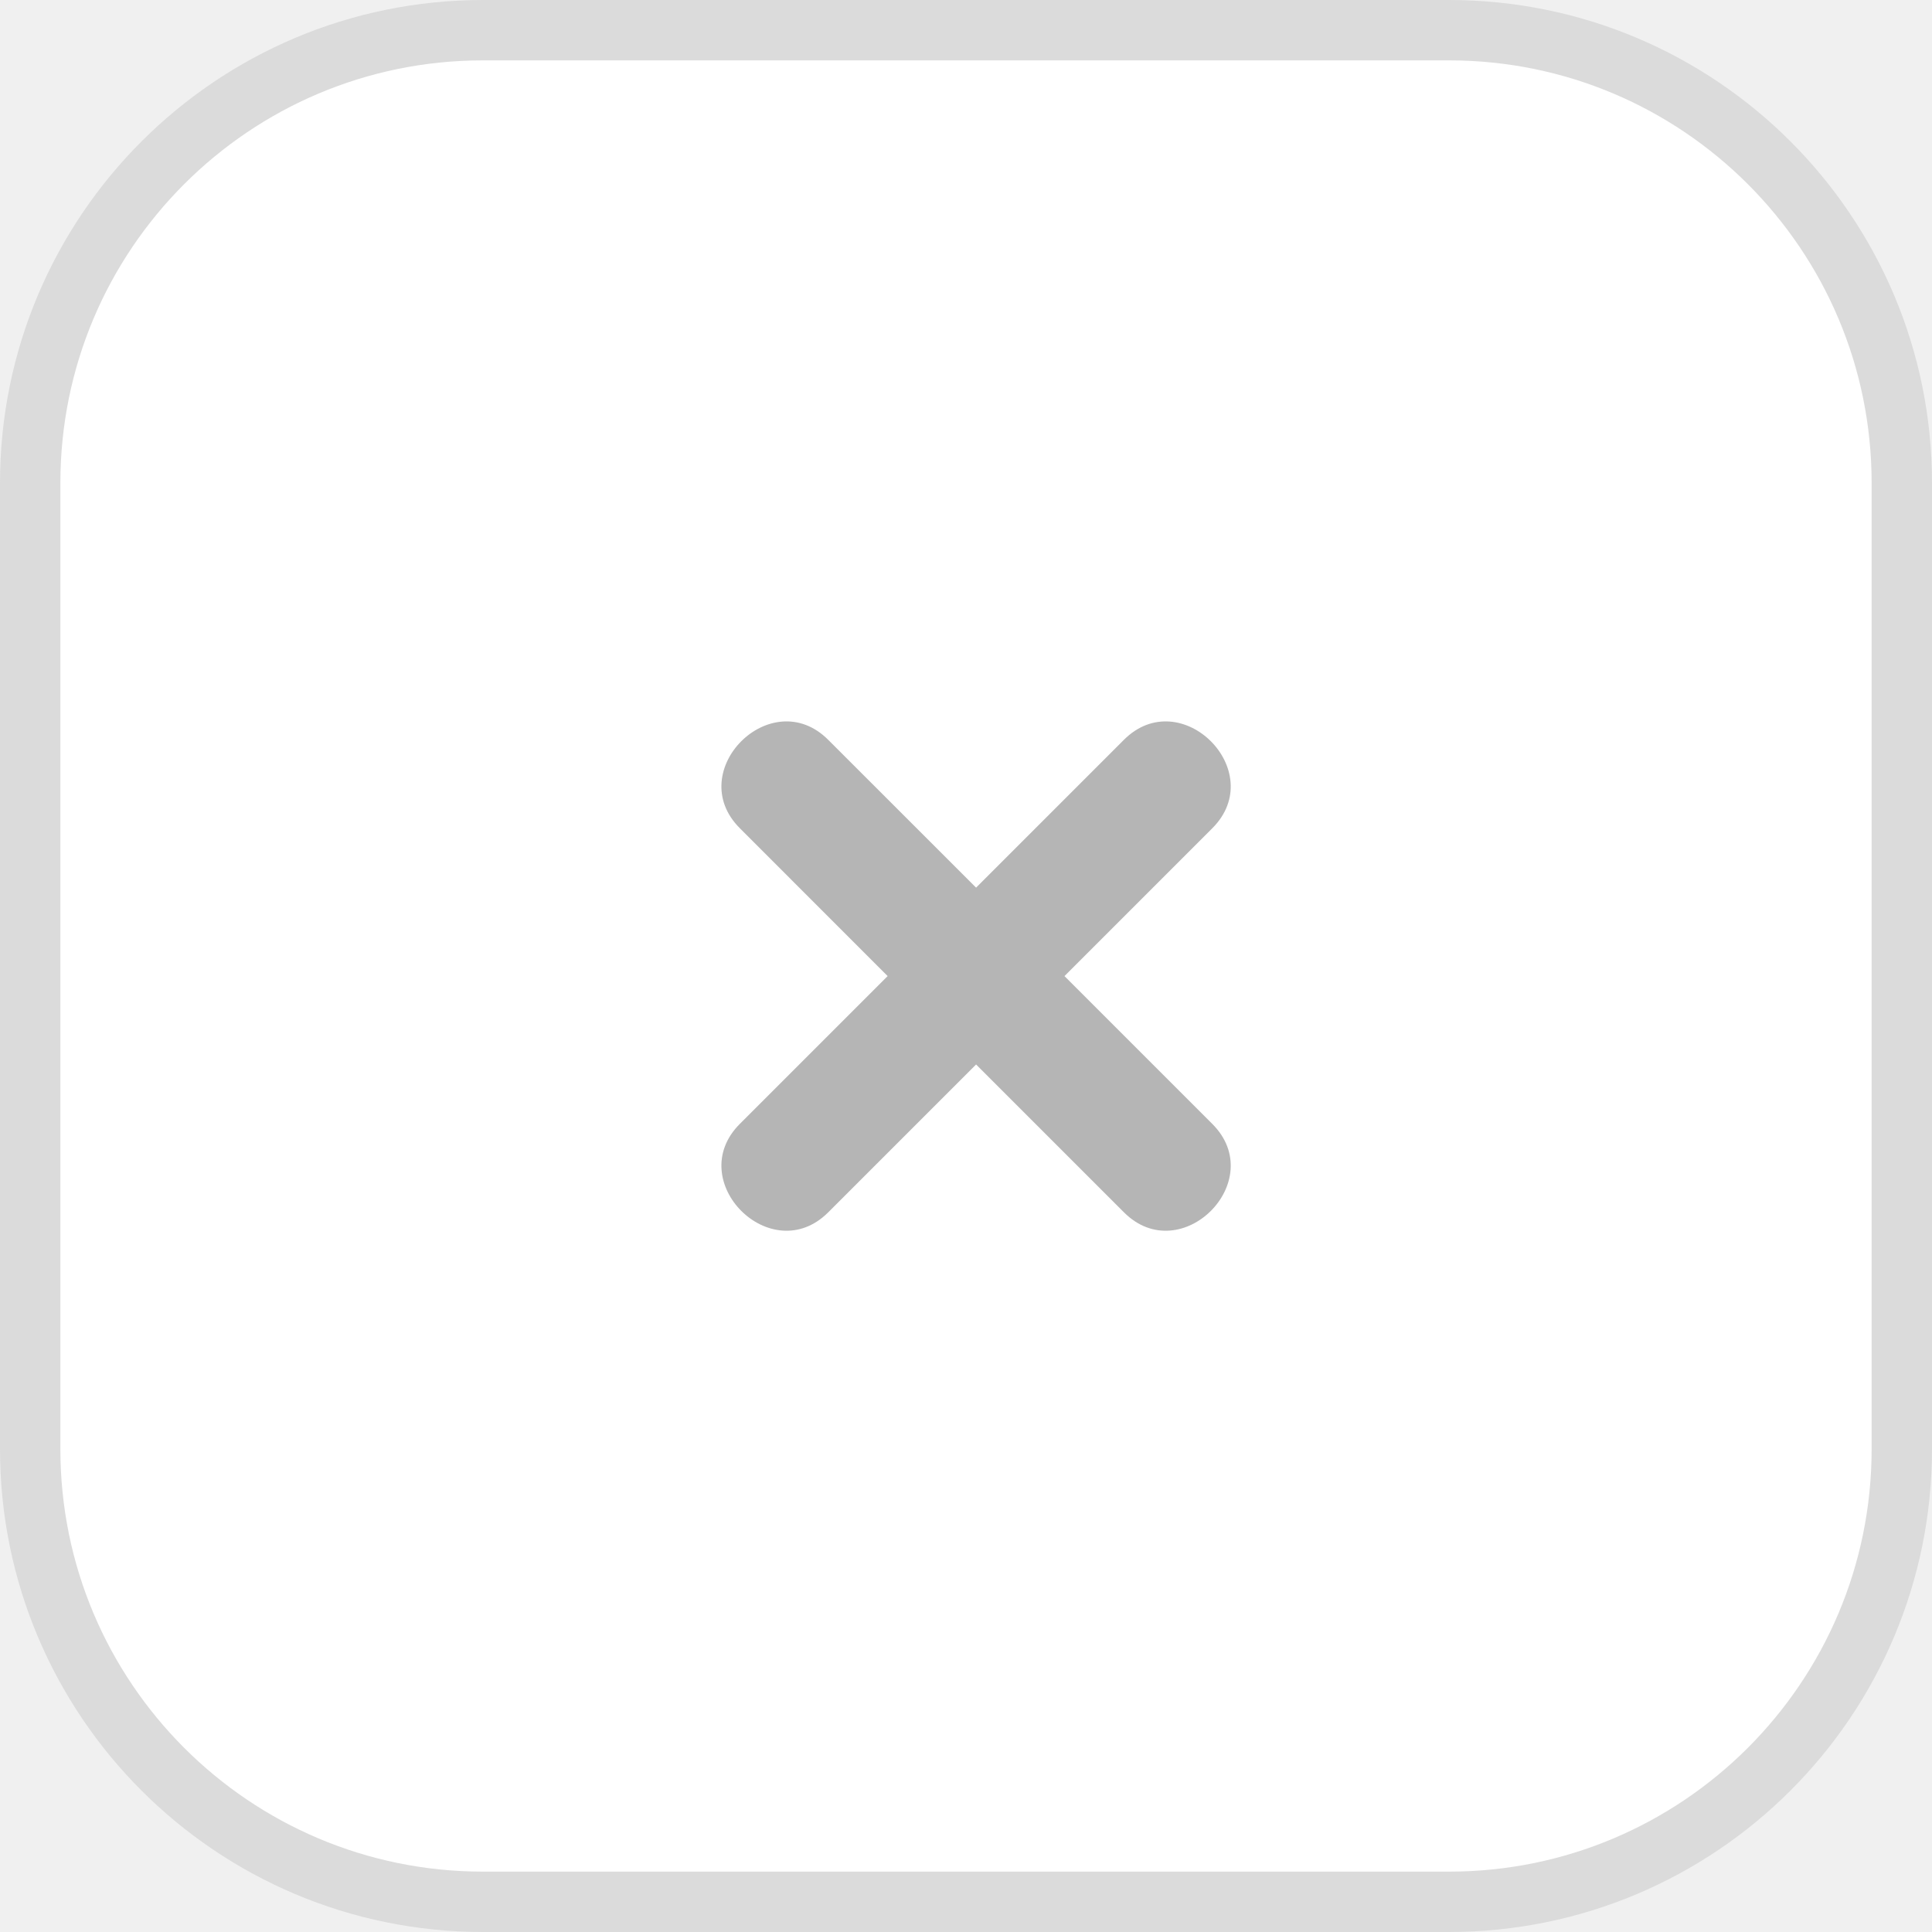
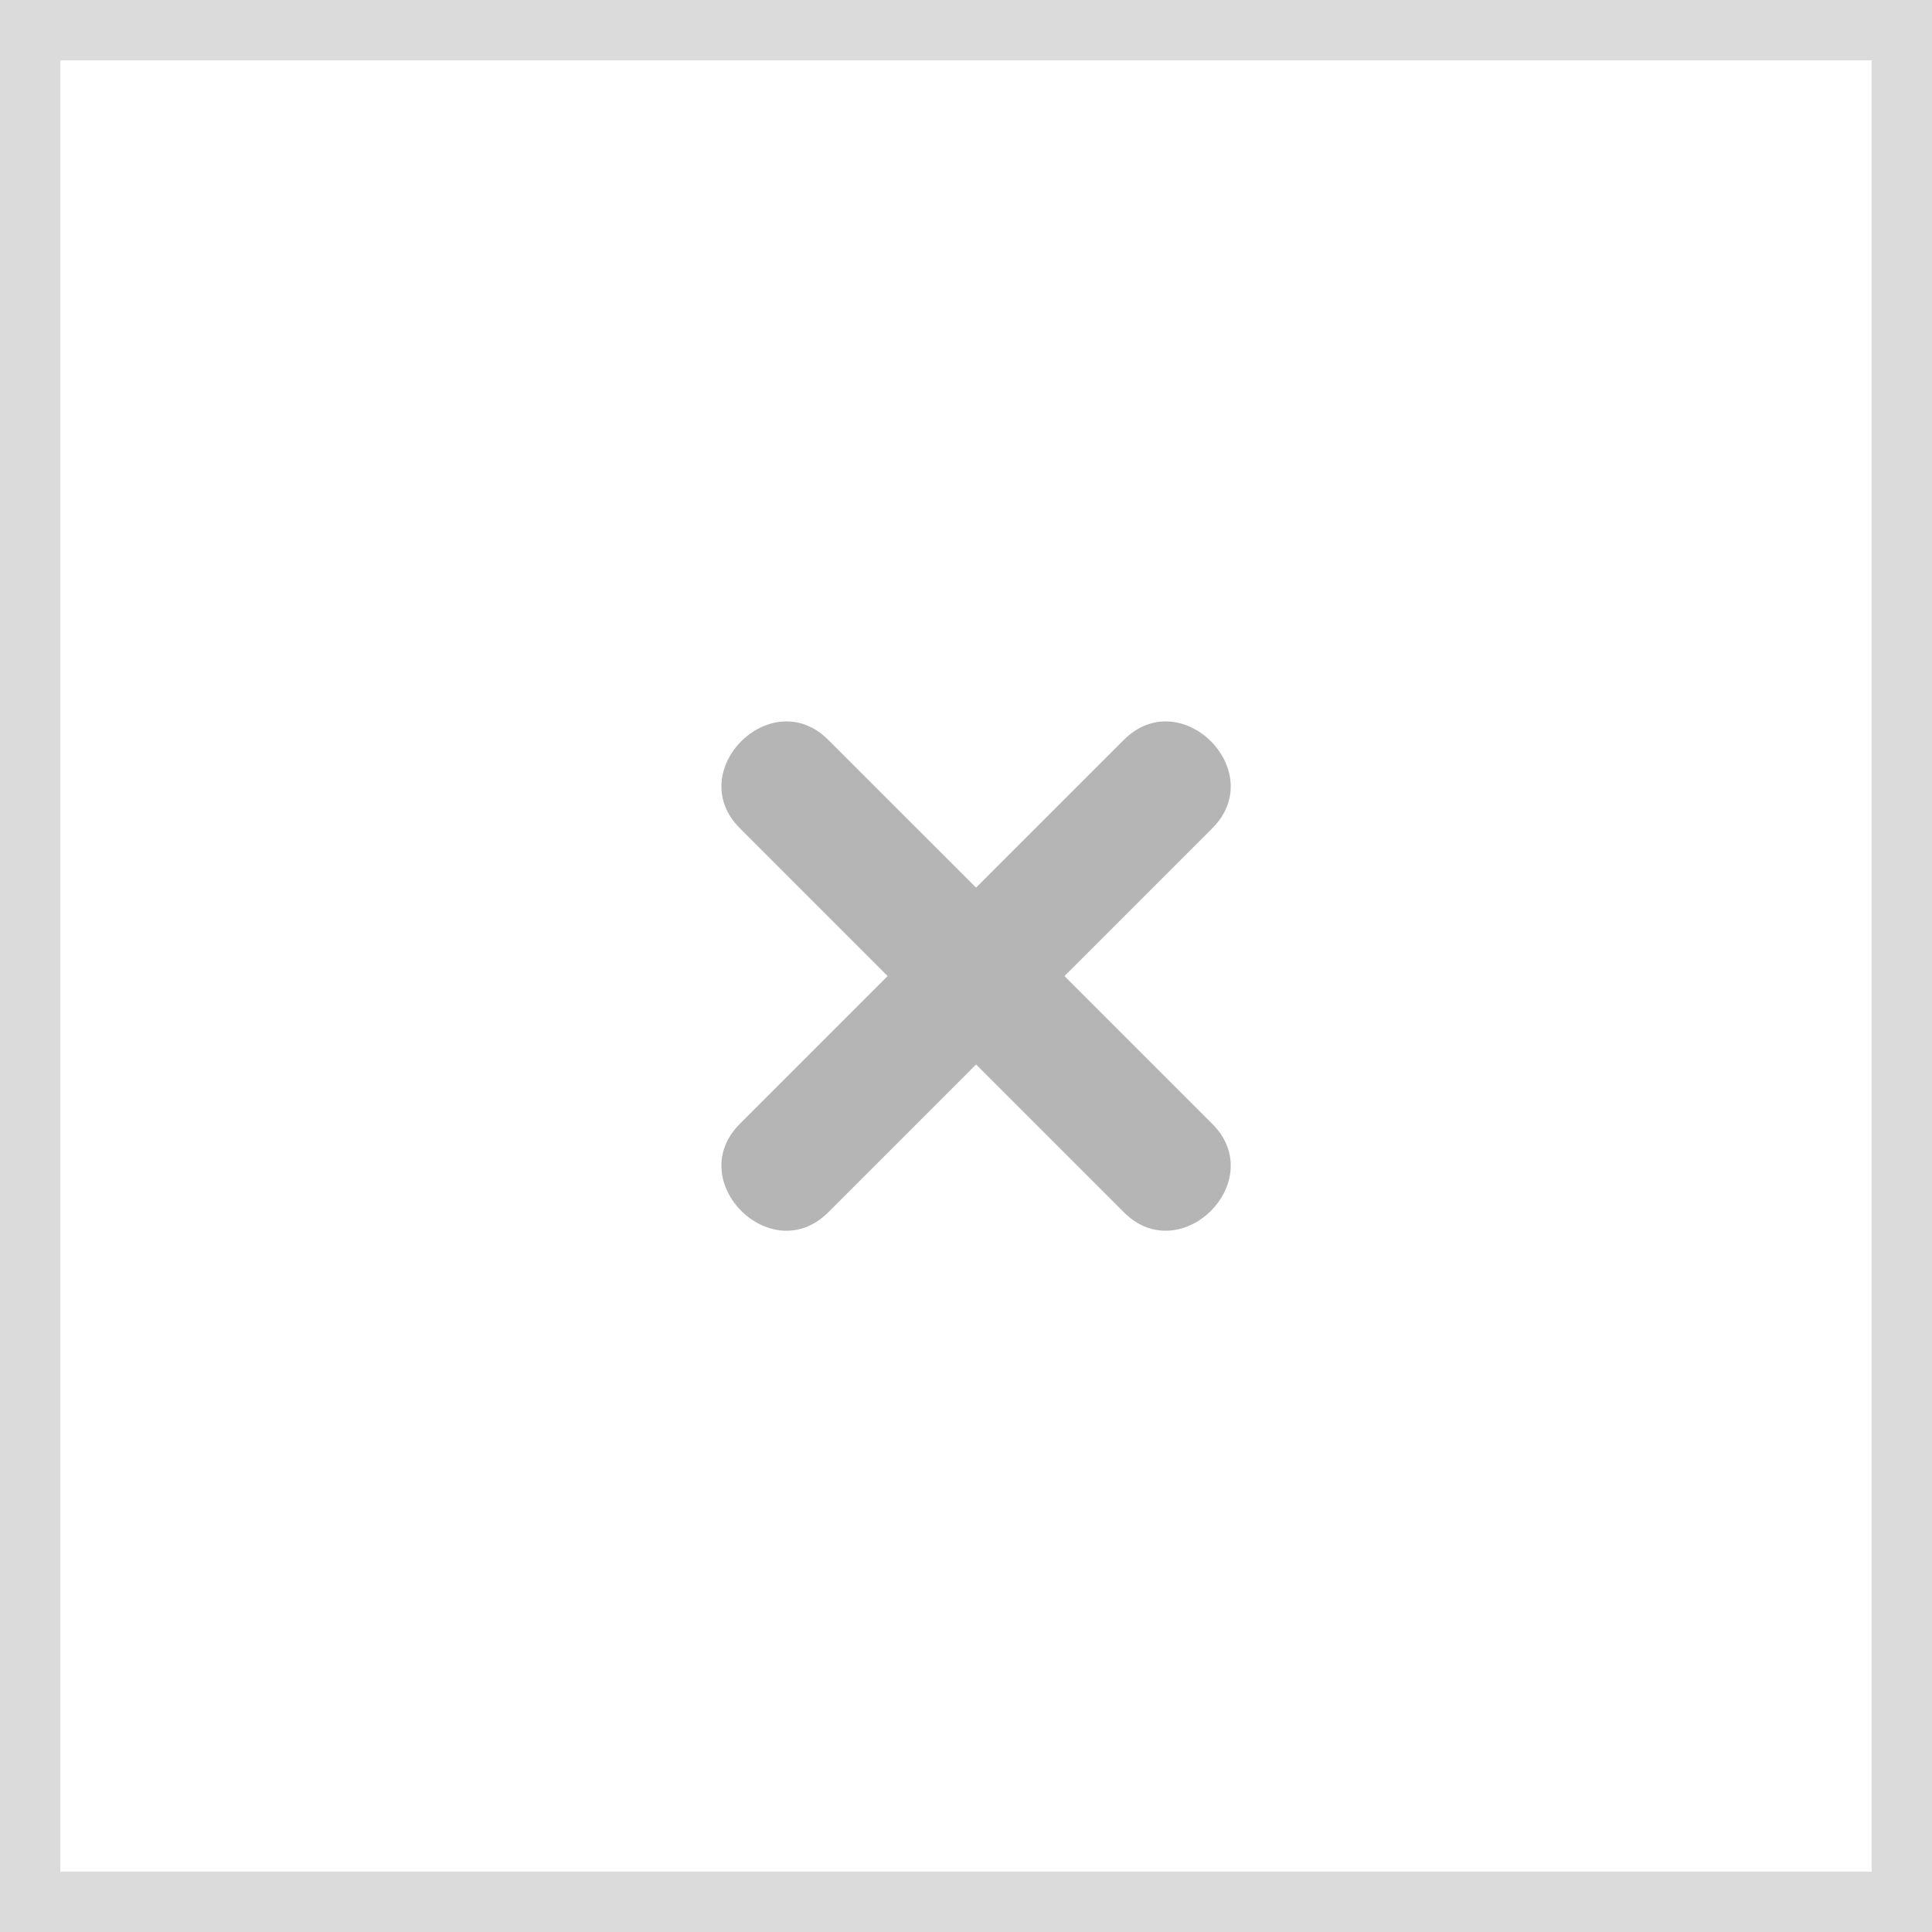
<svg xmlns="http://www.w3.org/2000/svg" width="32" height="32" viewBox="0 0 32 32" fill="none">
-   <rect x="0.5" y="0.5" width="31" height="31" rx="7.5" fill="white" stroke="#DBDBDB" />
+   <rect x="0.5" y="0.5" width="31" height="31" fill="white" stroke="#DBDBDB" />
  <path d="M20.08 18.616L17.631 16.167L20.08 13.718C21.024 12.774 19.56 11.309 18.615 12.254L16.167 14.702L13.718 12.254C12.774 11.309 11.309 12.774 12.254 13.718L14.702 16.167L12.254 18.615C11.309 19.56 12.774 21.024 13.718 20.08L16.167 17.631L18.616 20.08C19.56 21.024 21.024 19.56 20.08 18.616Z" fill="#B5B5B5" />
</svg>
